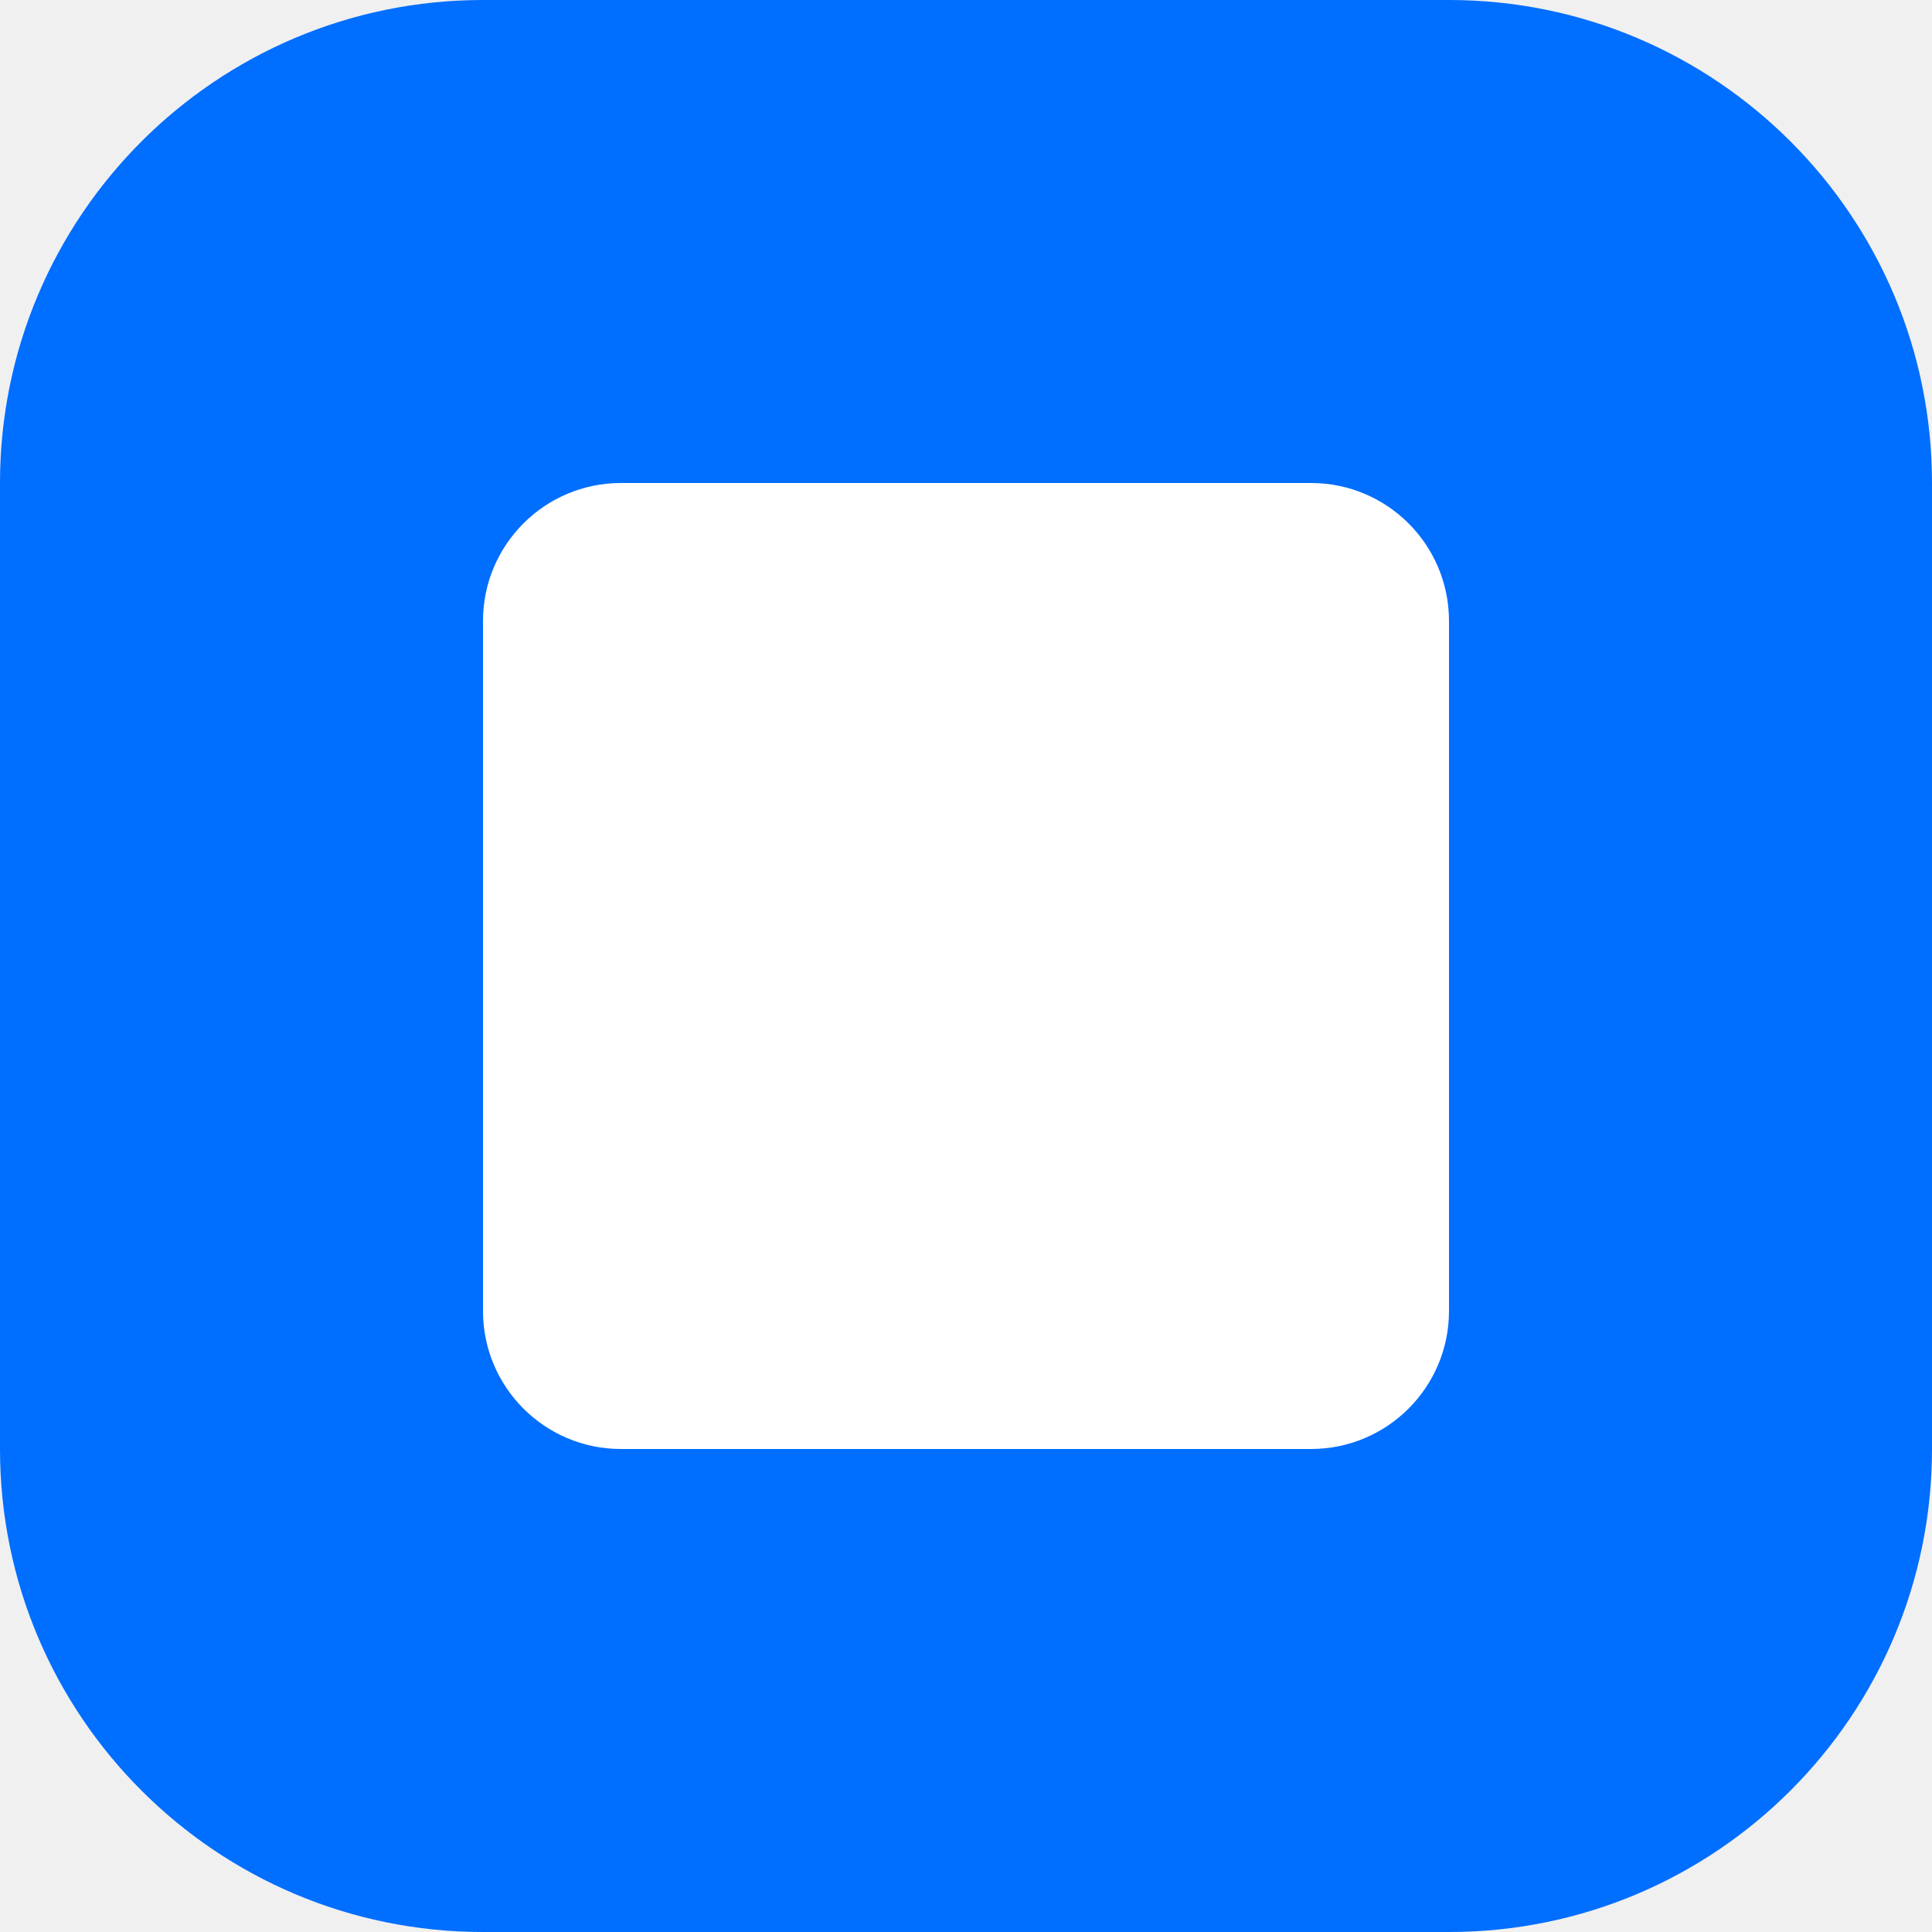
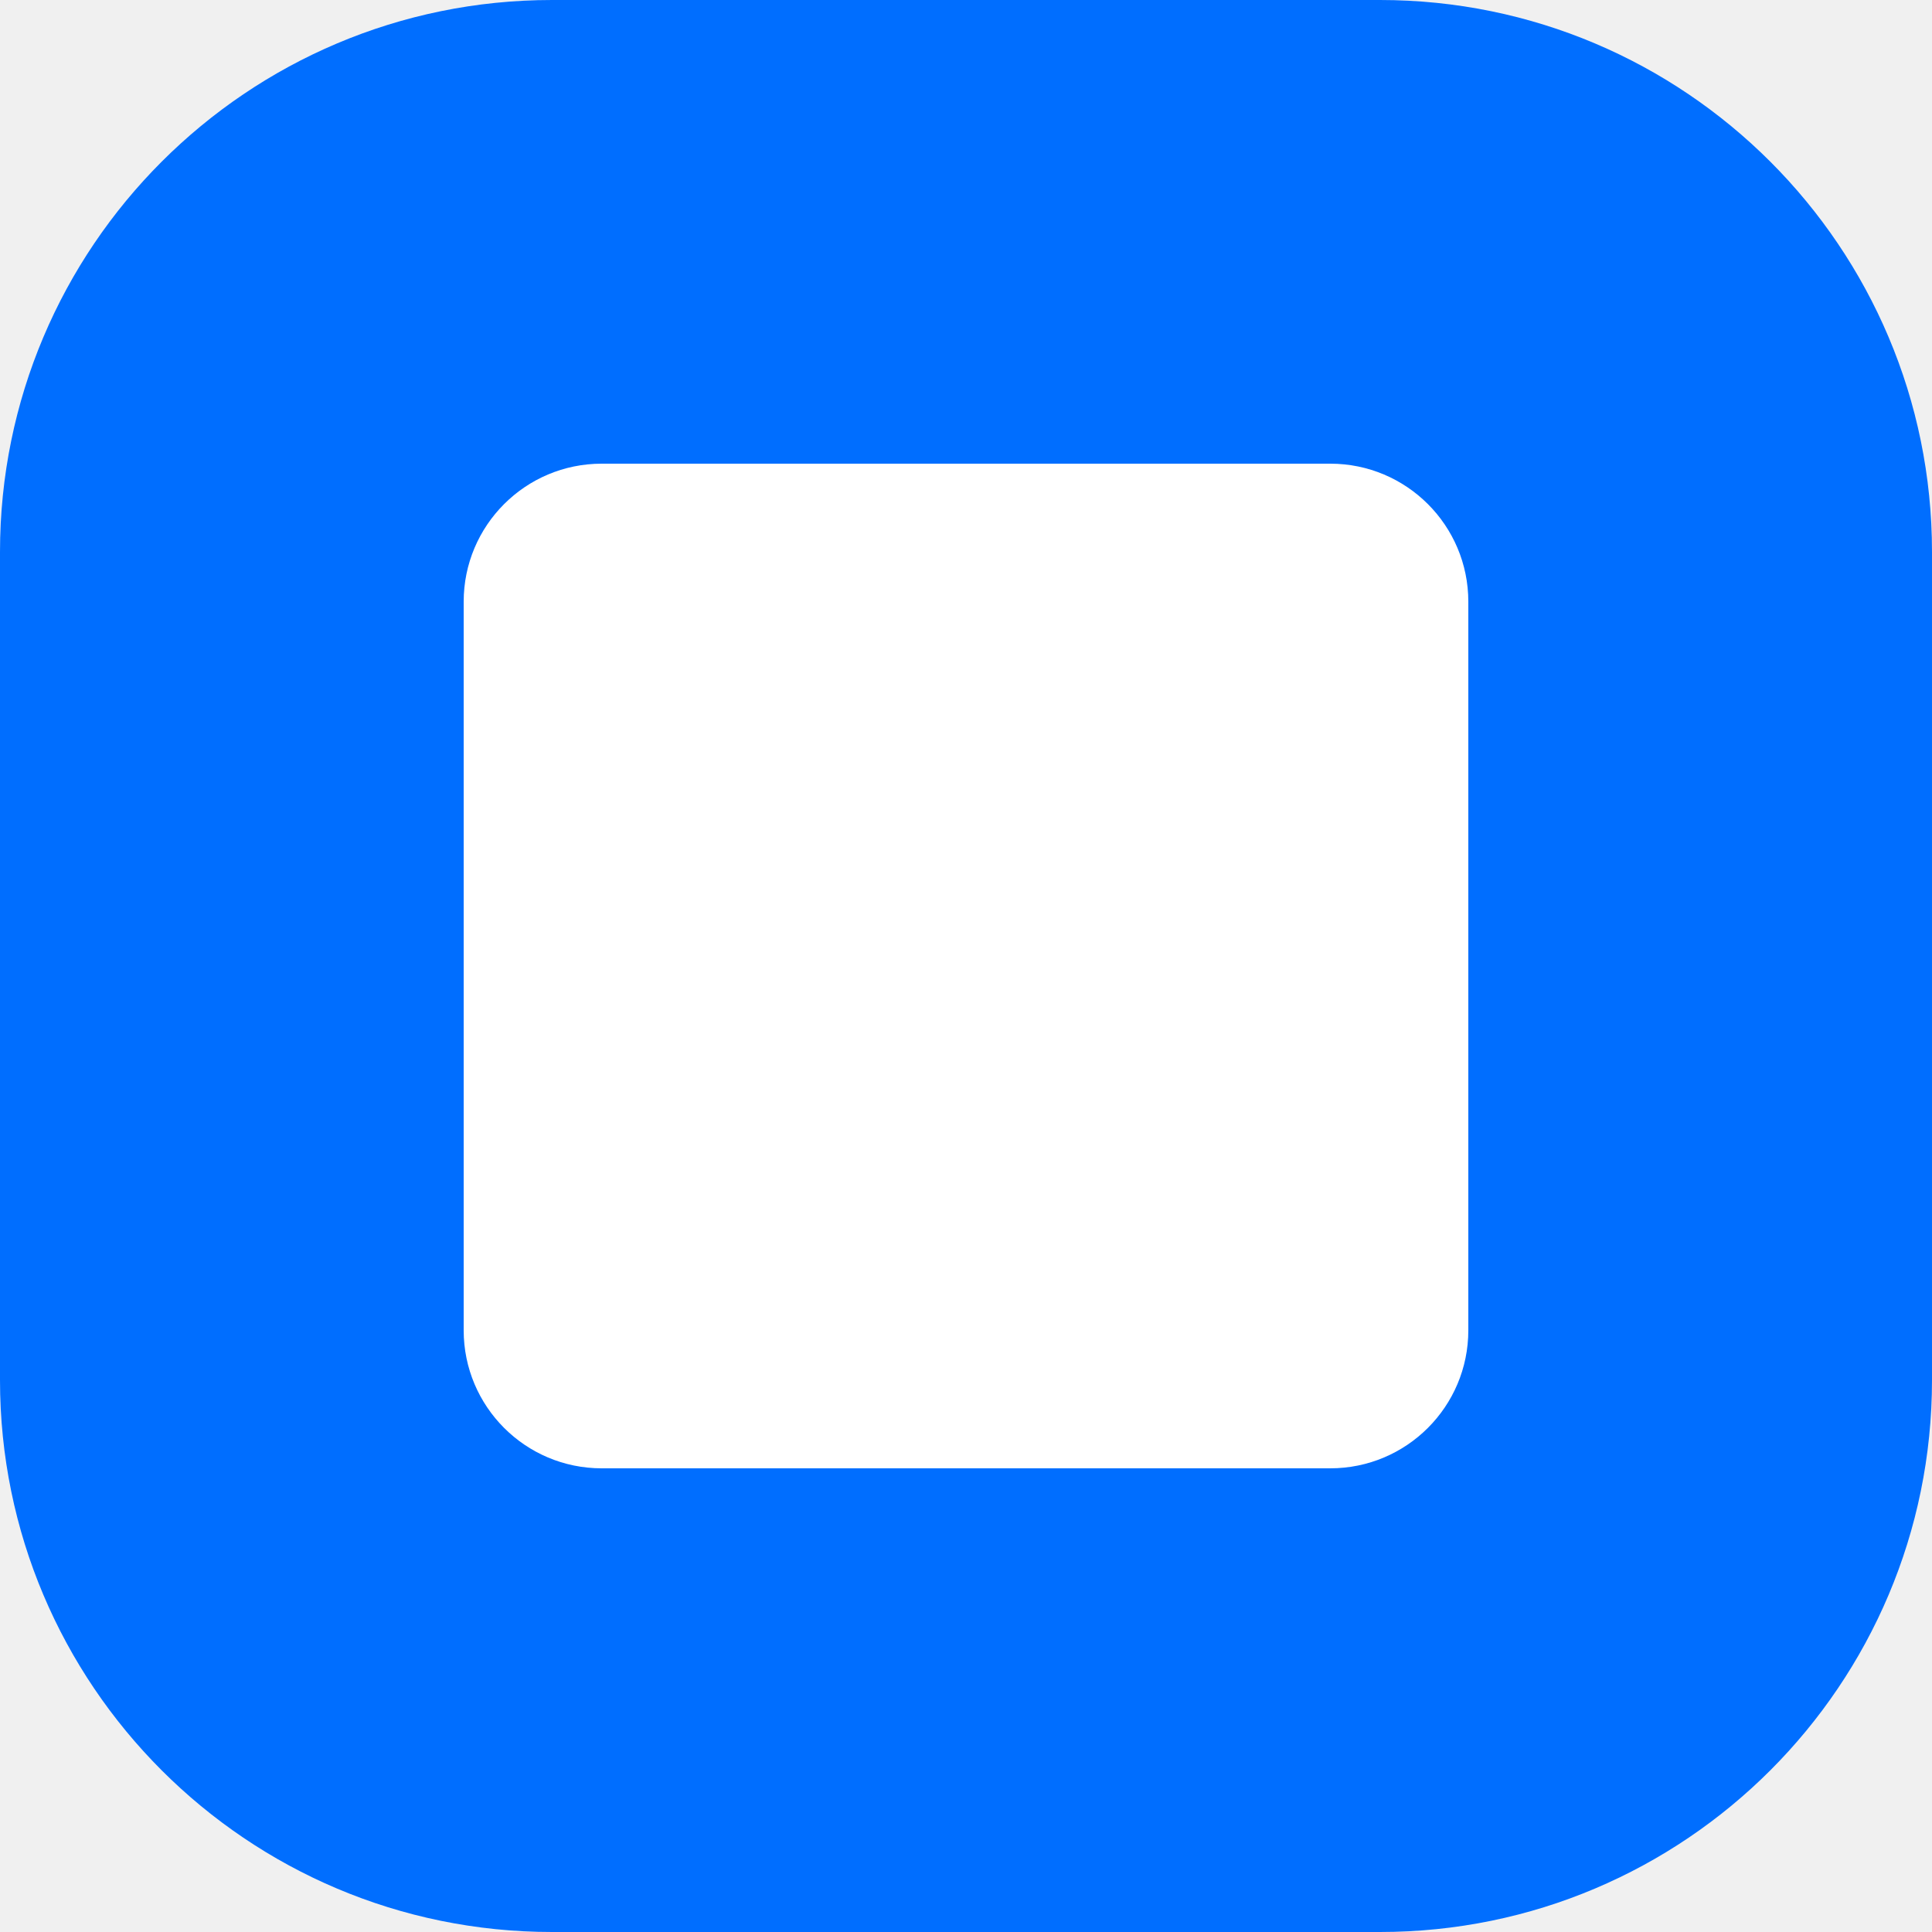
- <svg xmlns="http://www.w3.org/2000/svg" viewBox="0 0 28 28" width="28" height="28" role="img" aria-label="日新坊">
-   <rect width="28" height="28" rx="7" fill="#006eff" />
-   <rect x="7" y="7" width="14" height="14" rx="2" fill="#ffffff" />
+ <svg xmlns="http://www.w3.org/2000/svg" viewBox="0 0 28 28" width="28" height="28" role="img" aria-label="日新算力">
+   <rect width="28" height="28" rx="8" fill="#006eff" />
+   <rect x="6.72" y="6.72" width="14.56" height="14.56" rx="2" fill="#ffffff" />
</svg>
